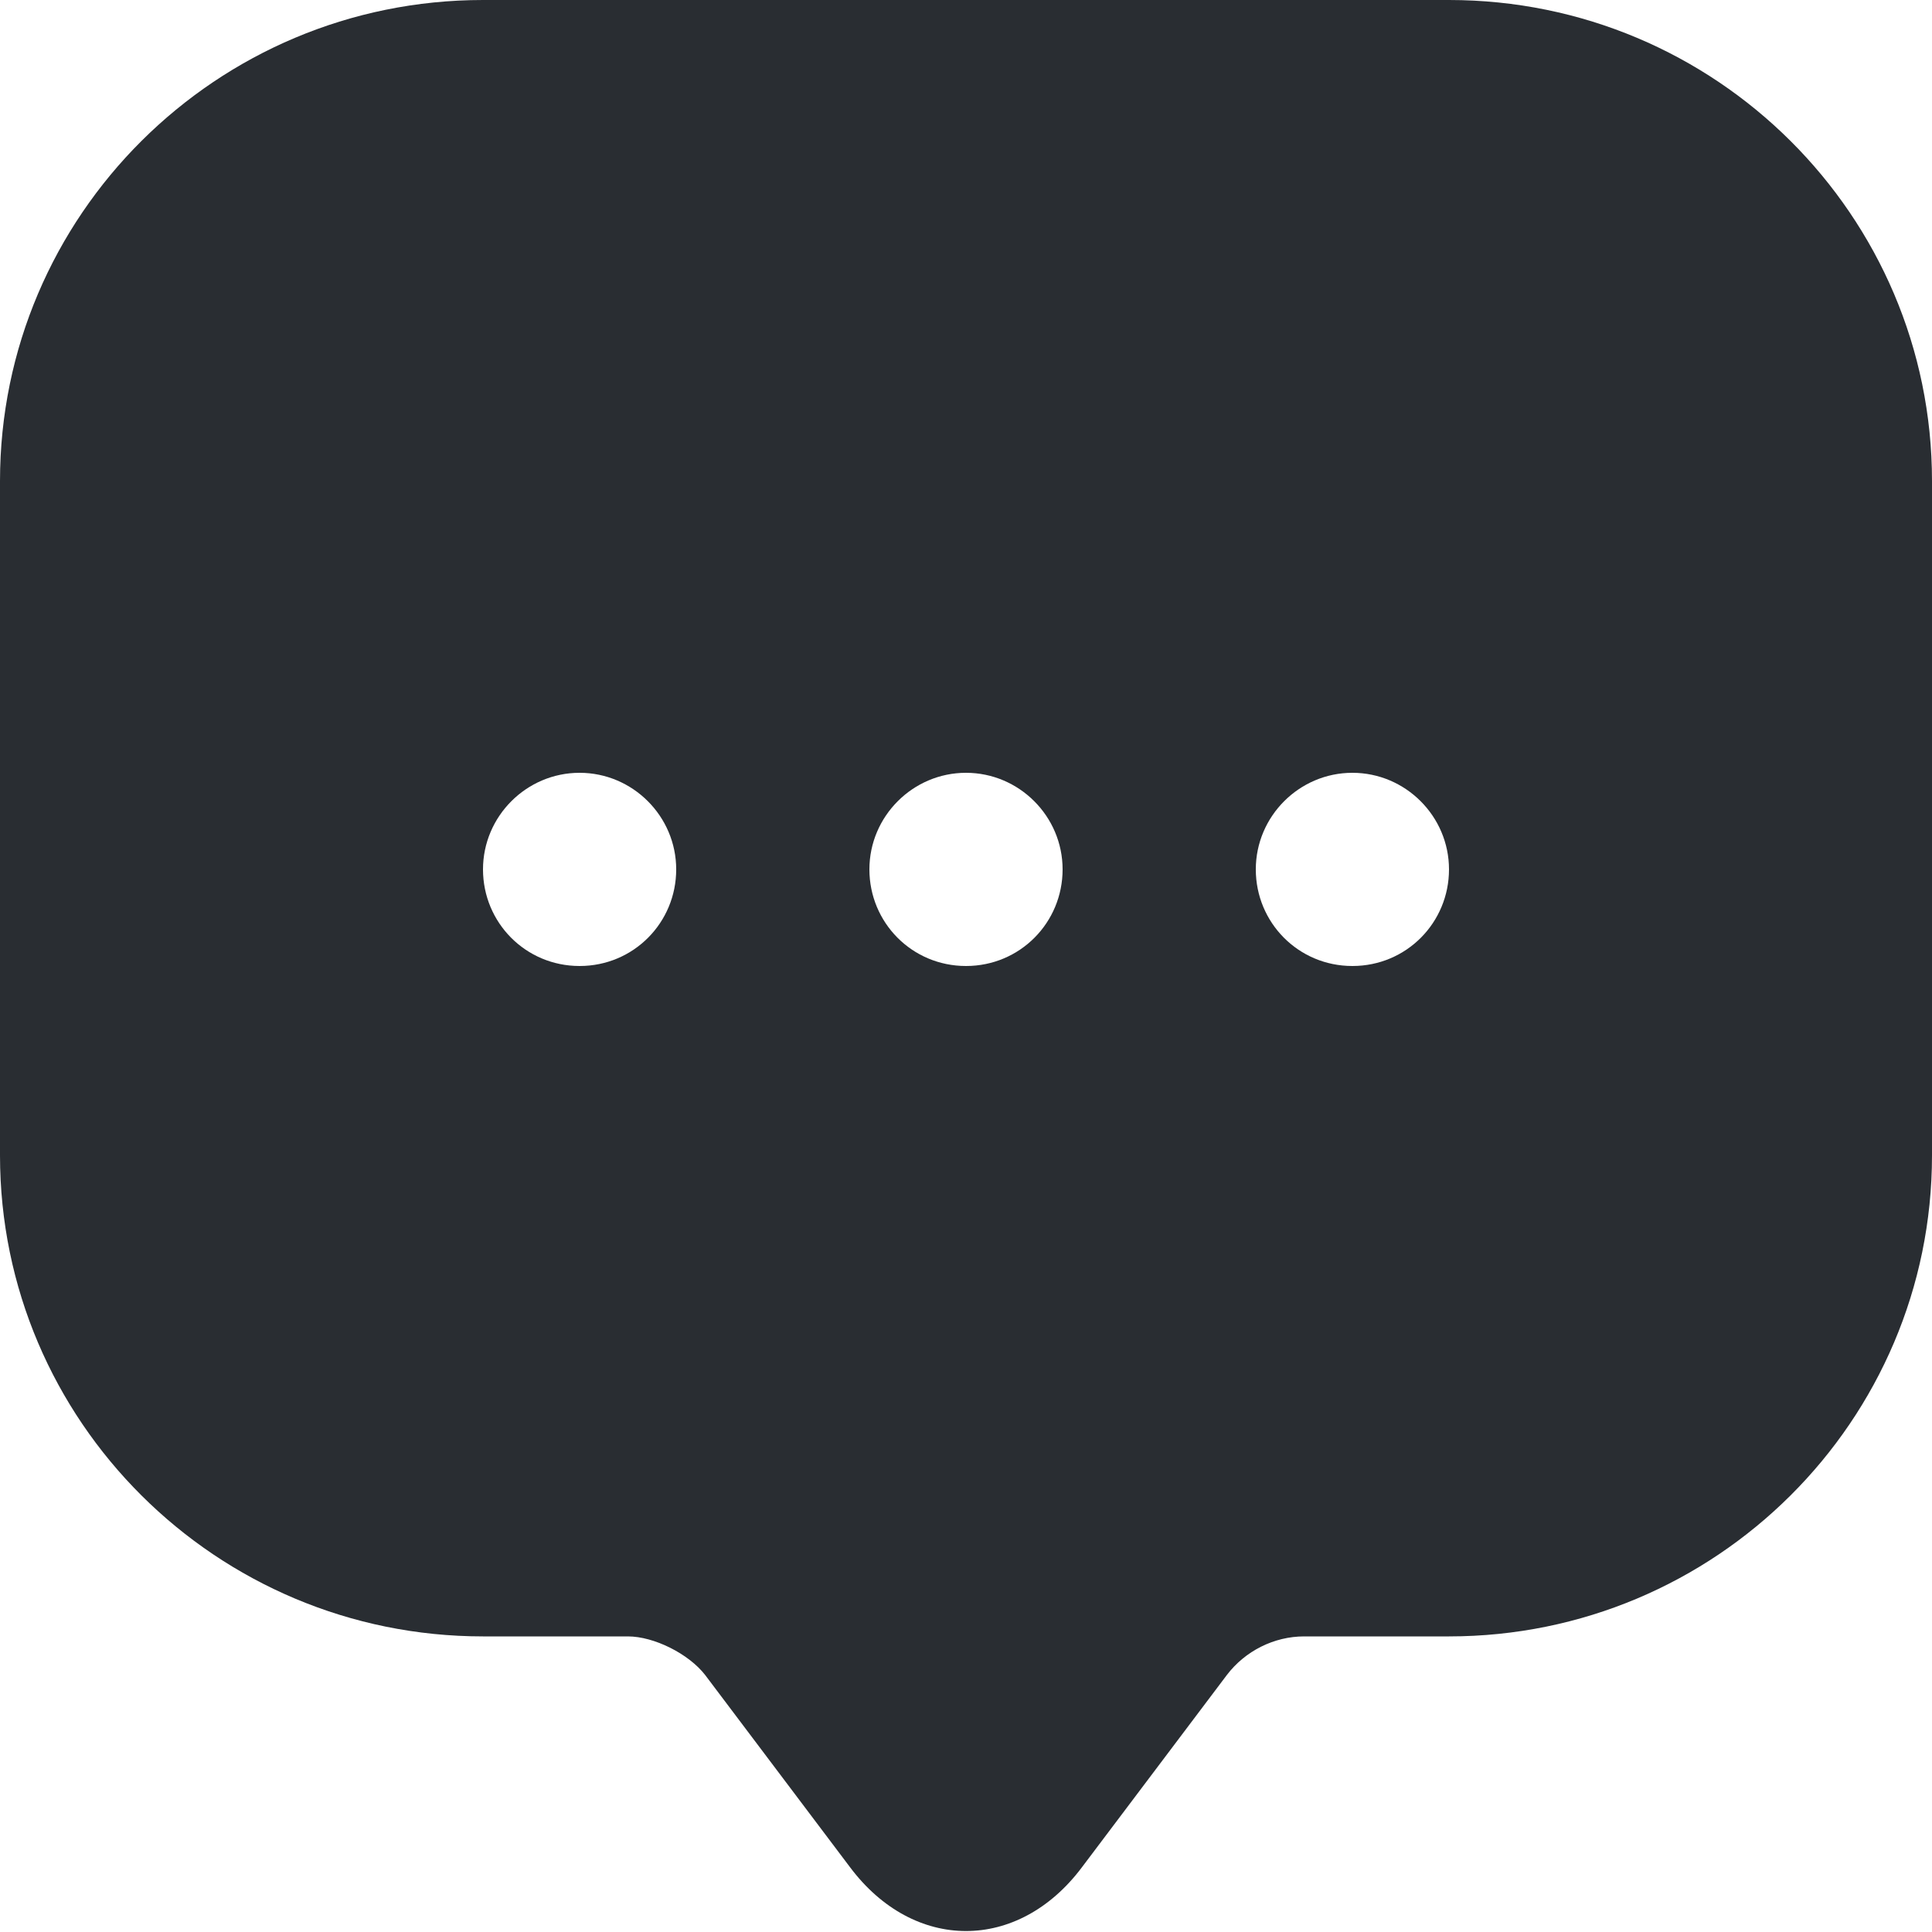
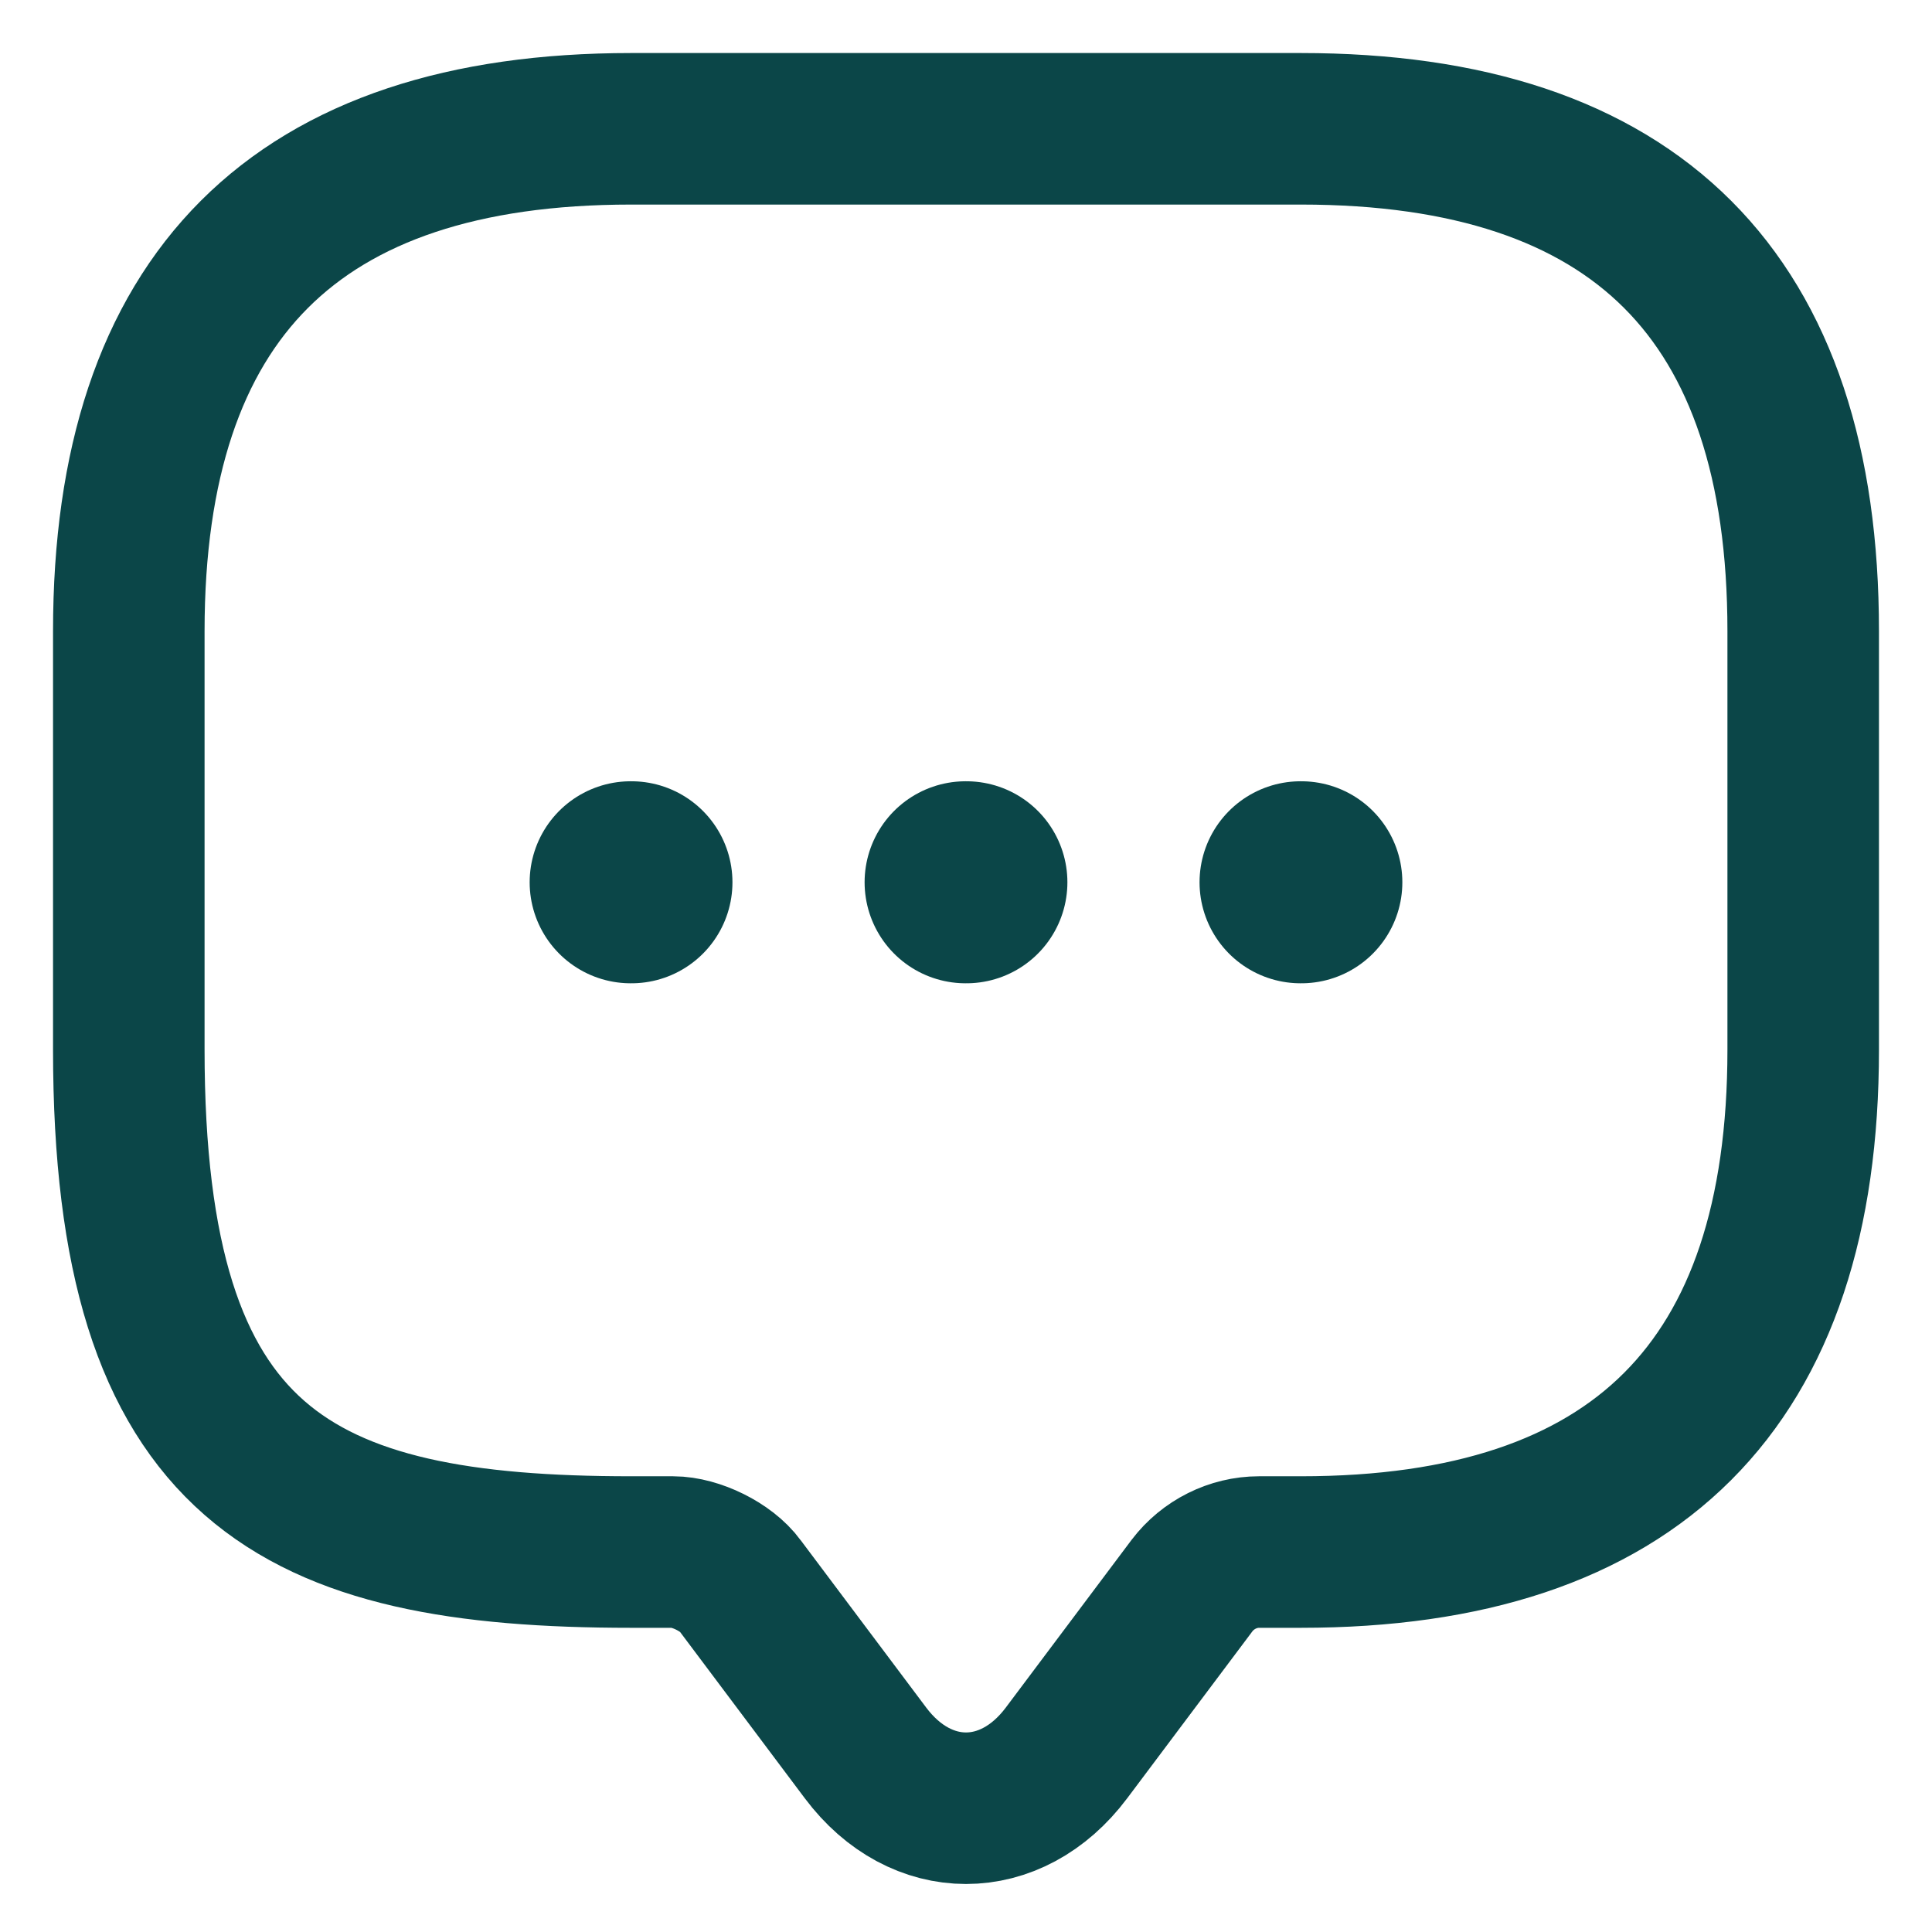
- <svg xmlns="http://www.w3.org/2000/svg" width="26" height="26" viewBox="0 0 26 26" fill="none">
-   <path d="M19.5 0H6.5C2.912 0 0 2.899 0 6.474V14.248V15.548C0 19.123 2.912 22.022 6.5 22.022H8.45C8.801 22.022 9.269 22.256 9.49 22.542L11.44 25.129C12.298 26.273 13.702 26.273 14.56 25.129L16.51 22.542C16.757 22.217 17.147 22.022 17.55 22.022H19.5C23.088 22.022 26 19.123 26 15.548V6.474C26 2.899 23.088 0 19.5 0ZM7.8 13C7.072 13 6.5 12.415 6.5 11.7C6.5 10.985 7.085 10.4 7.8 10.4C8.515 10.4 9.1 10.985 9.1 11.7C9.1 12.415 8.528 13 7.8 13ZM13 13C12.272 13 11.7 12.415 11.7 11.7C11.7 10.985 12.285 10.4 13 10.4C13.715 10.4 14.3 10.985 14.3 11.7C14.3 12.415 13.728 13 13 13ZM18.2 13C17.472 13 16.9 12.415 16.9 11.7C16.9 10.985 17.485 10.4 18.2 10.4C18.915 10.4 19.5 10.985 19.5 11.7C19.5 12.415 18.928 13 18.2 13Z" fill="#292D32" />
+ <svg xmlns="http://www.w3.org/2000/svg" width="30" height="30" viewBox="0 0 30 30" fill="none">
+   <path d="M10.45 24.1H9.8C4.6 24.1 2 22.8 2 16.3V9.8C2 4.6 4.6 2 9.8 2H20.2C25.4 2 28 4.6 28 9.8V16.3C28 21.5 25.4 24.1 20.2 24.1H19.55C19.147 24.1 18.757 24.295 18.51 24.62L16.56 27.22C15.702 28.364 14.298 28.364 13.44 27.22L11.49 24.62C11.282 24.334 10.801 24.1 10.45 24.1Z" stroke="#0B4648" stroke-width="2.353" stroke-miterlimit="10" stroke-linecap="round" stroke-linejoin="round" />
+   <path d="M20.195 13.7H20.207" stroke="#0B4648" stroke-width="3.137" stroke-linecap="round" stroke-linejoin="round" />
+   <path d="M14.994 13.7H15.006" stroke="#0B4648" stroke-width="3.137" stroke-linecap="round" stroke-linejoin="round" />
+   <path d="M9.793 13.7H9.805" stroke="#0B4648" stroke-width="3.137" stroke-linecap="round" stroke-linejoin="round" />
</svg>
